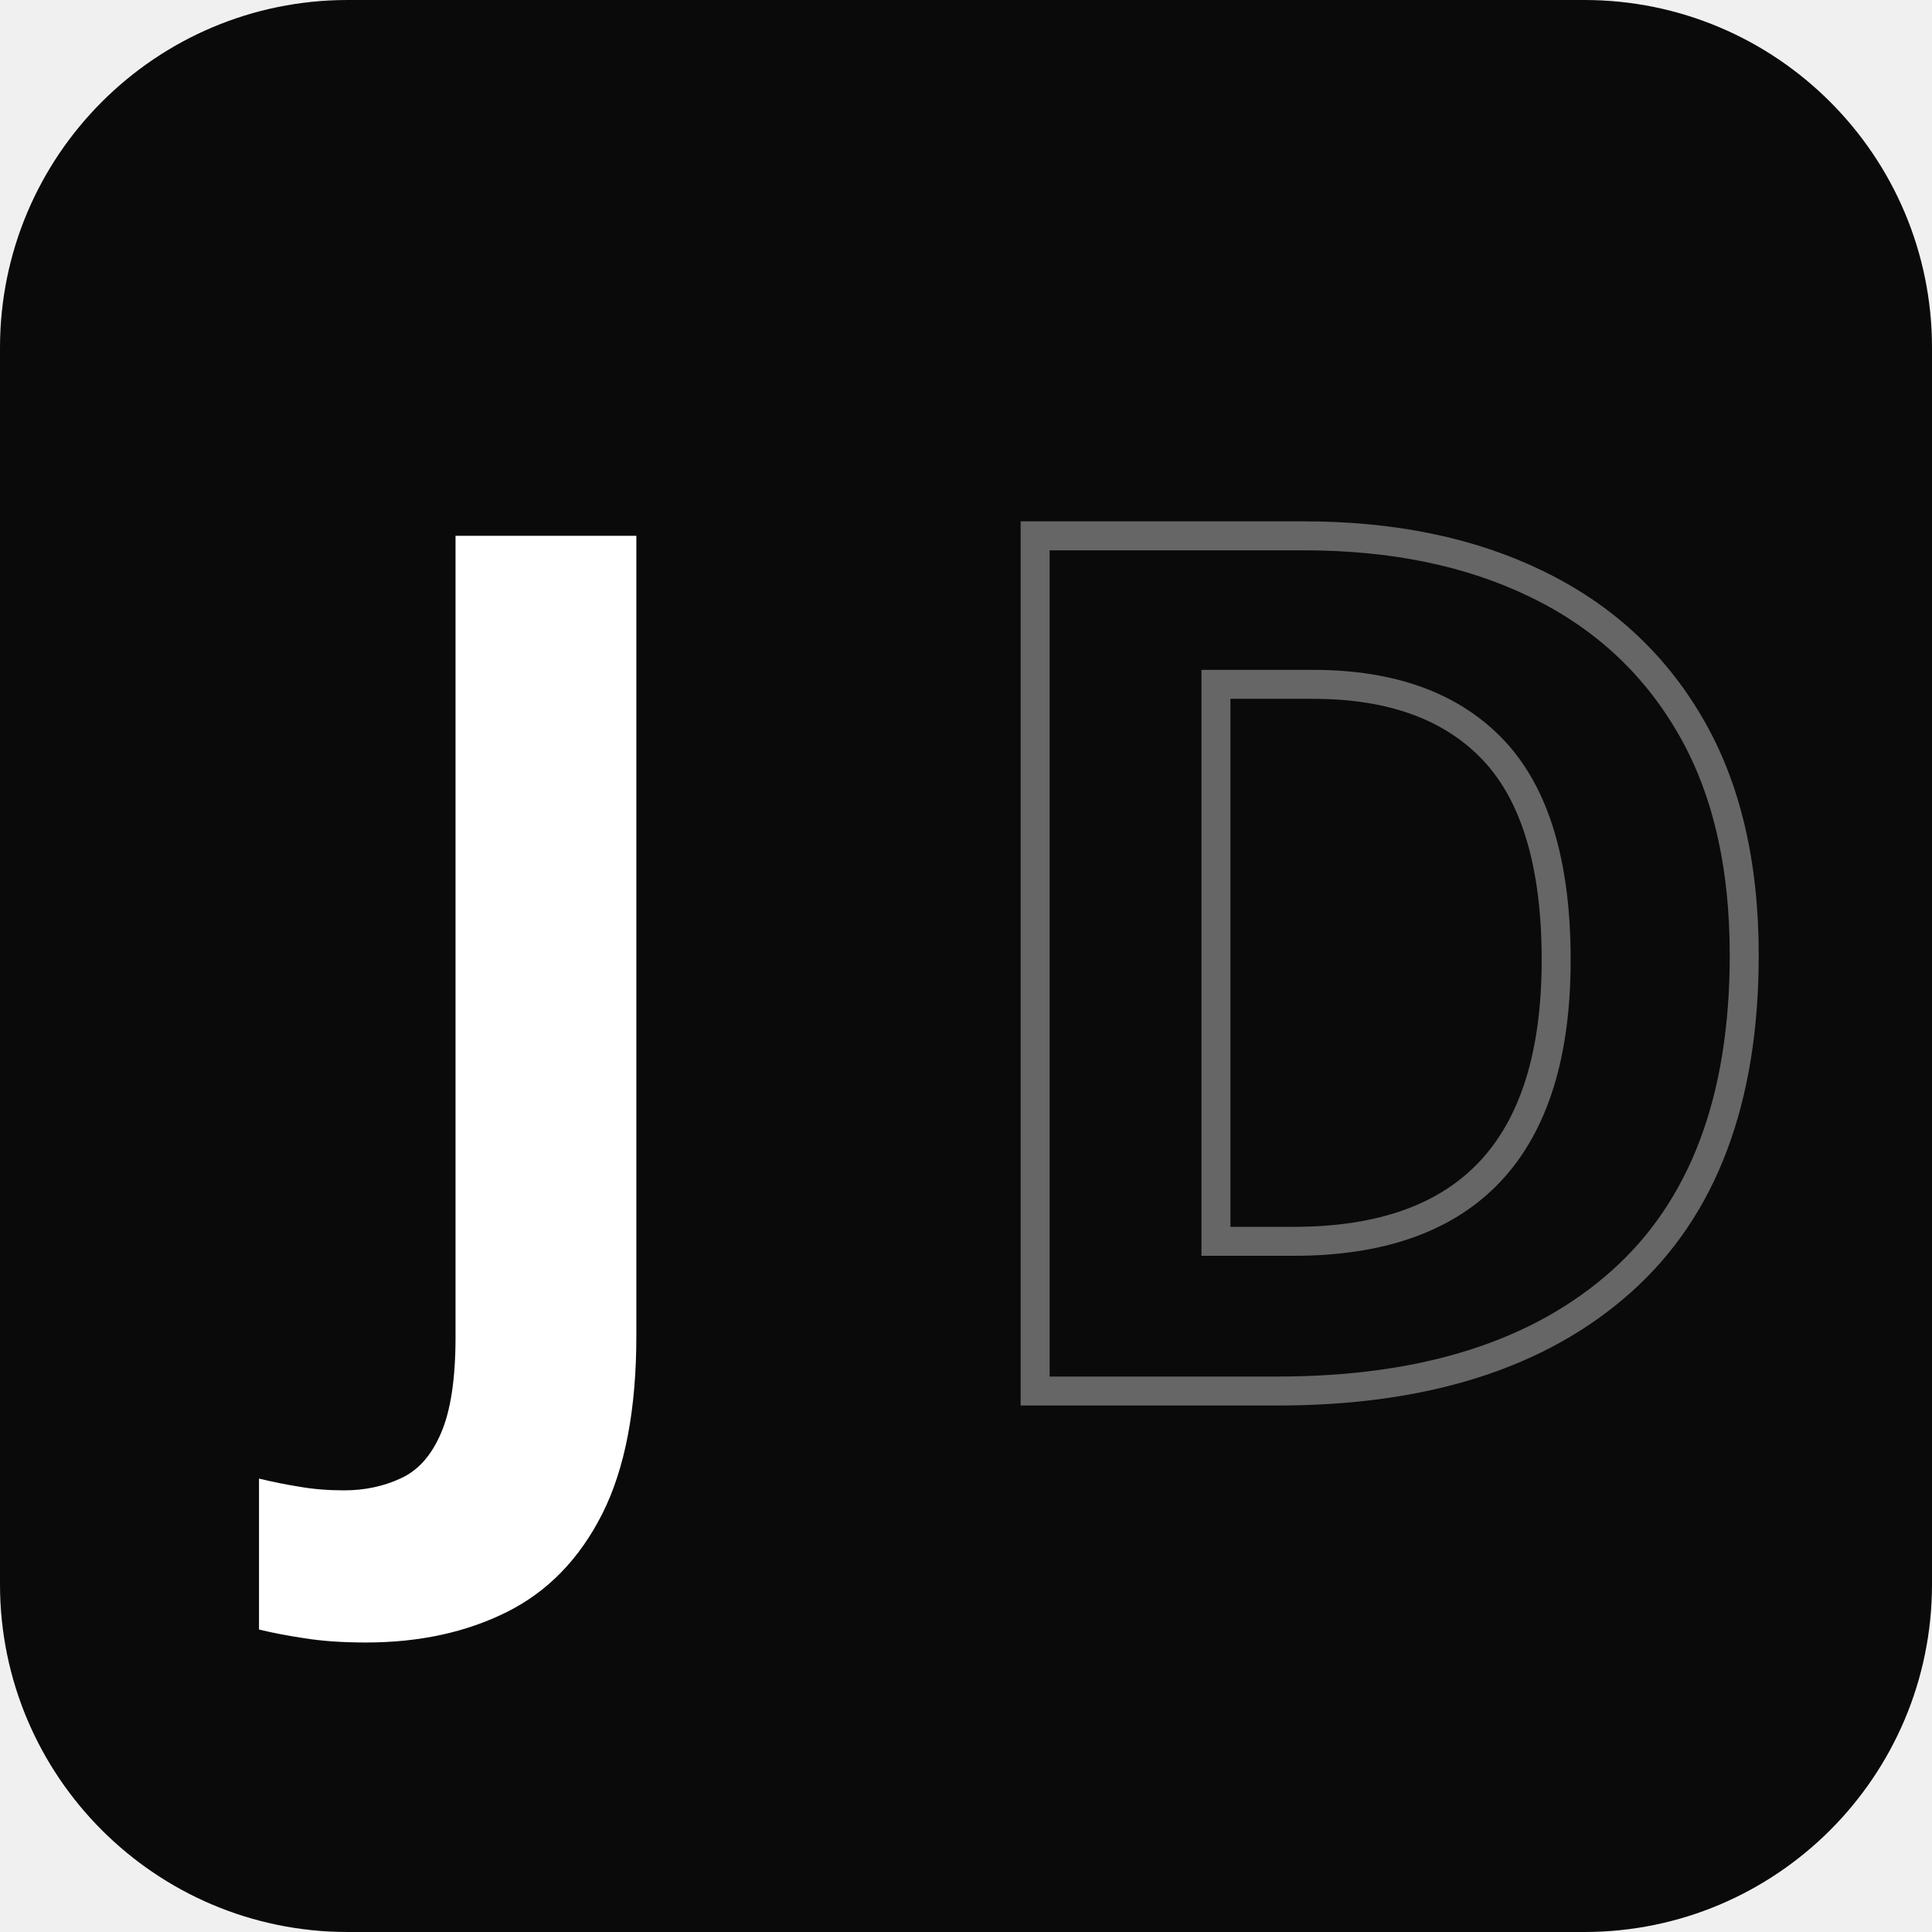
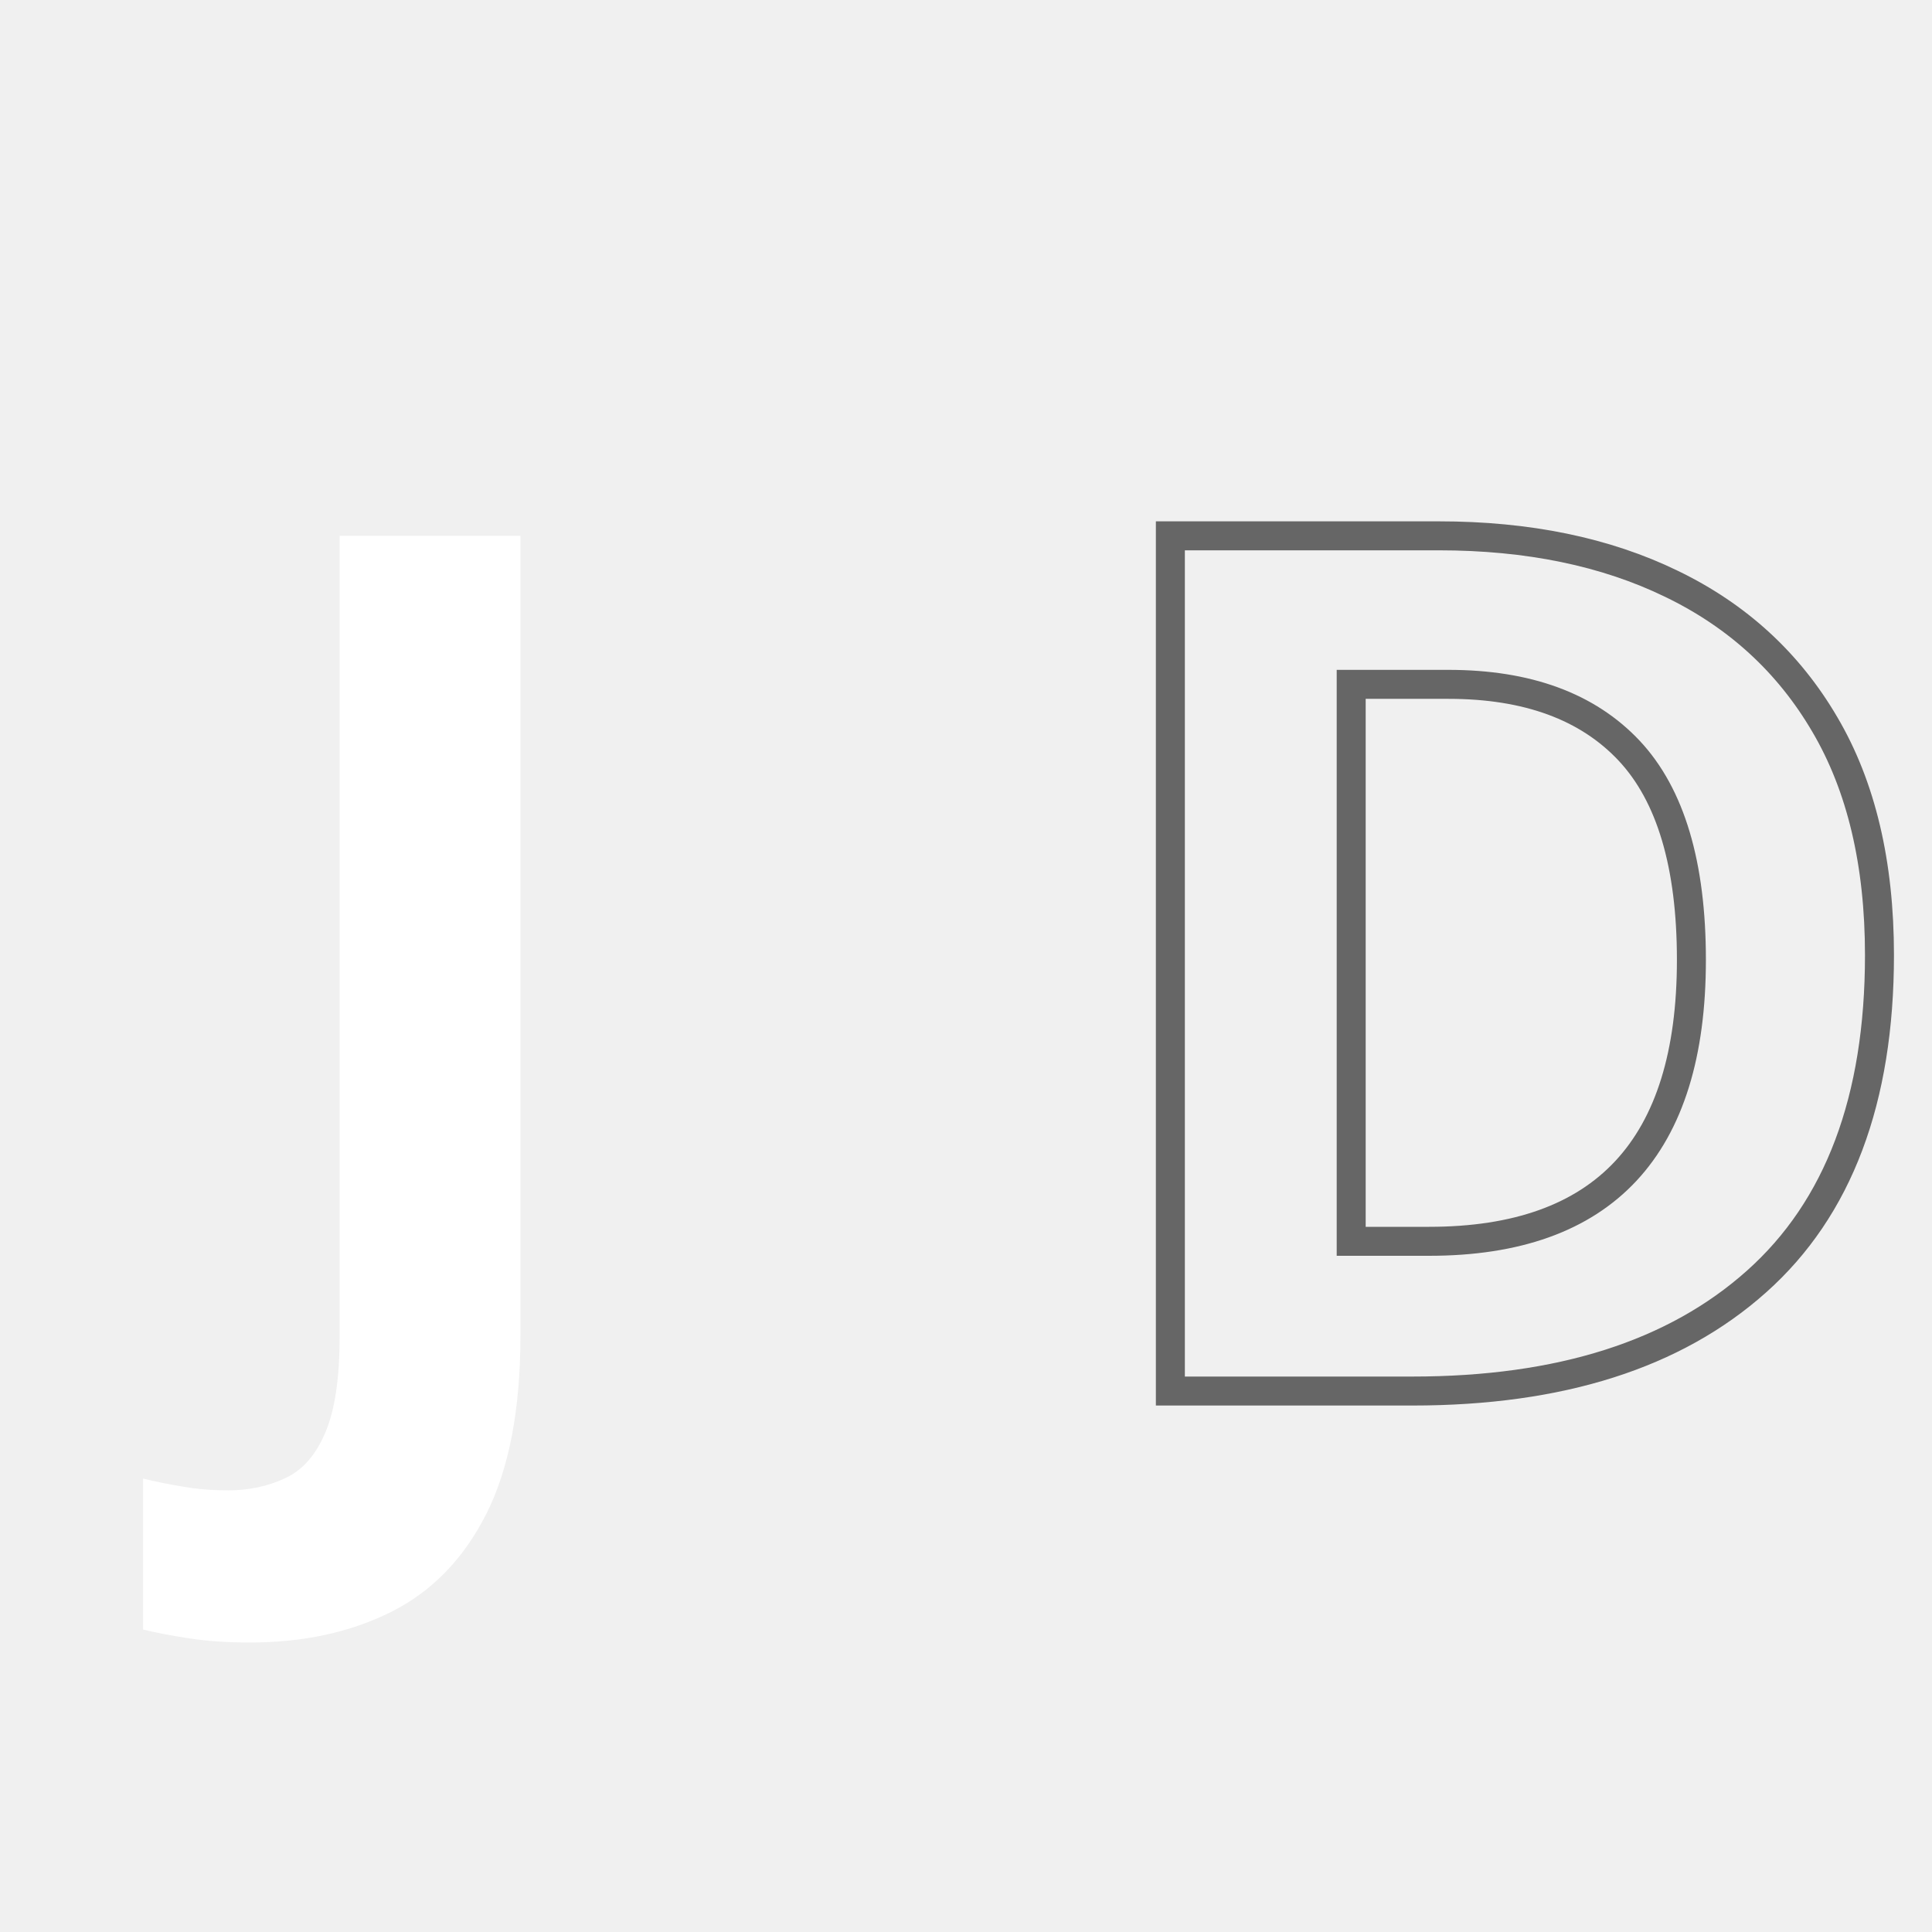
<svg xmlns="http://www.w3.org/2000/svg" width="100" height="100" viewBox="0 0 100 100" fill="none">
-   <rect width="100" height="100" rx="18" fill="#0A0A0A" />
-   <text x="18" y="72" font-family="Archivo, sans-serif" font-size="62" font-weight="900" fill="white">J</text>
-   <text x="48" y="72" font-family="Archivo, sans-serif" font-size="62" font-weight="900" fill="none" stroke="#666" stroke-width="1.5">D</text>
+   <text x="12" y="72" font-family="Archivo, sans-serif" font-size="62" font-weight="900" fill="white">J</text>
+   <text x="55" y="72" font-family="Archivo, sans-serif" font-size="62" font-weight="900" fill="none" stroke="#666" stroke-width="1.5">D</text>
</svg>
